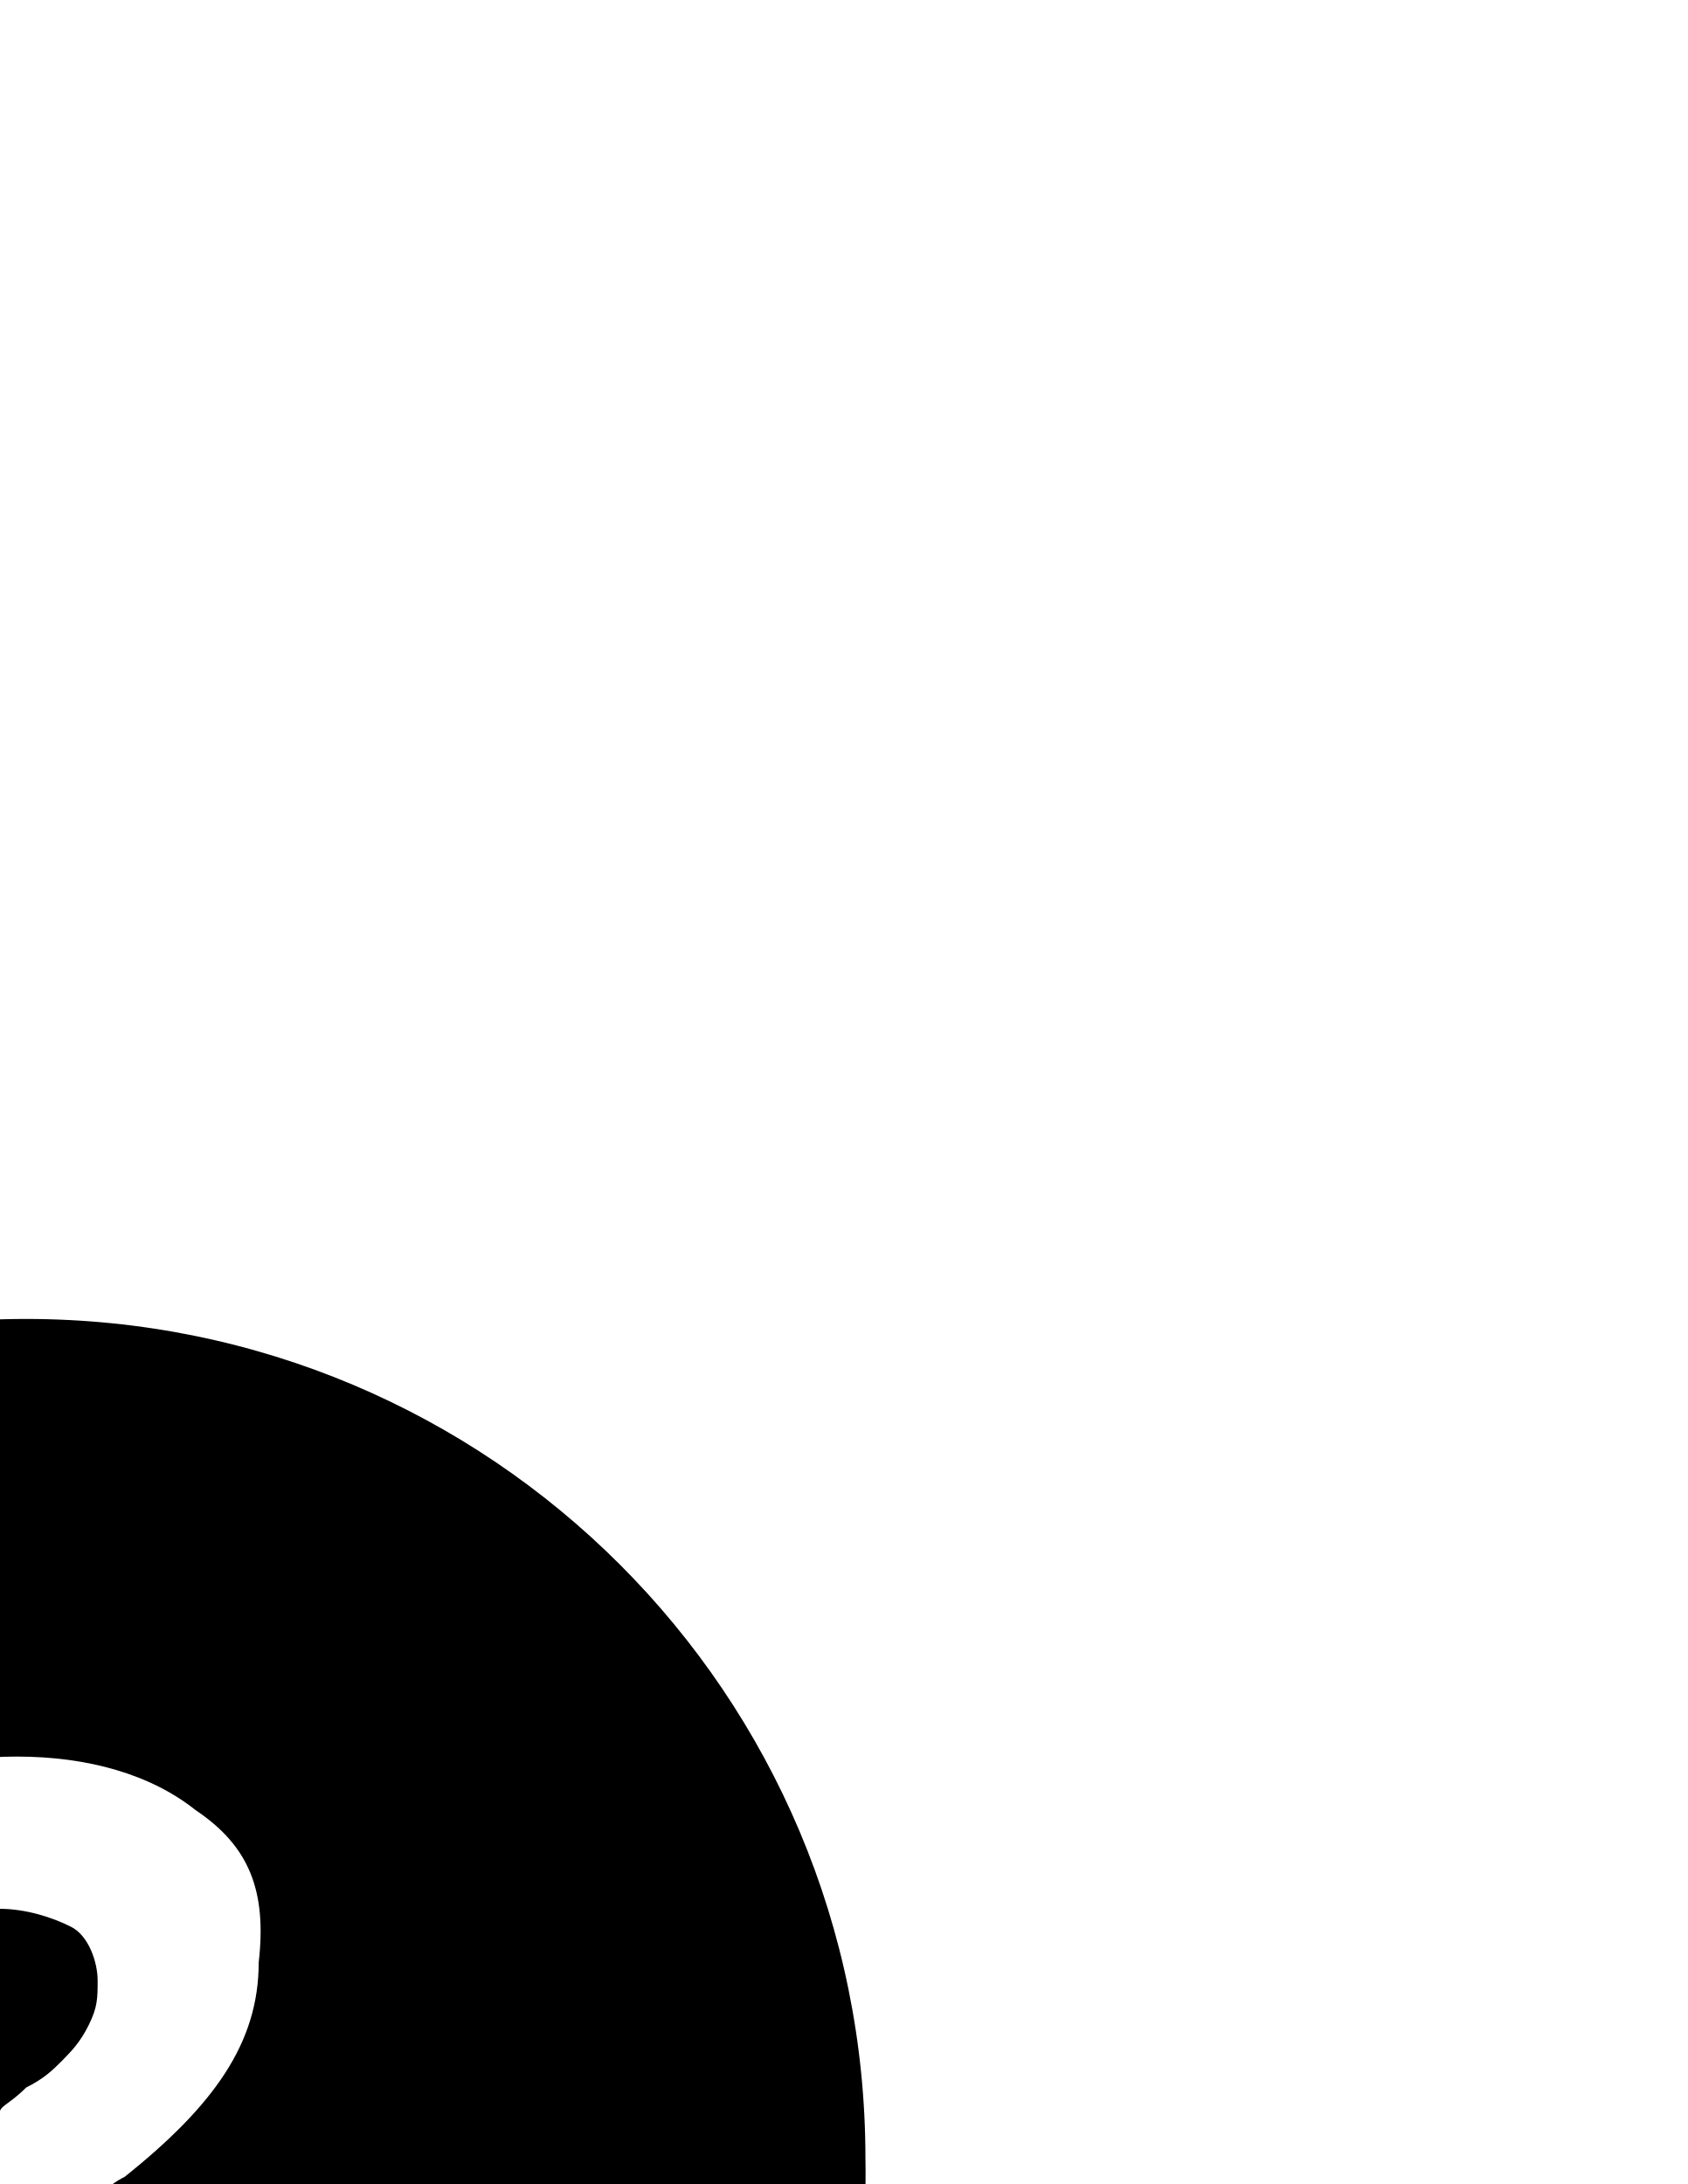
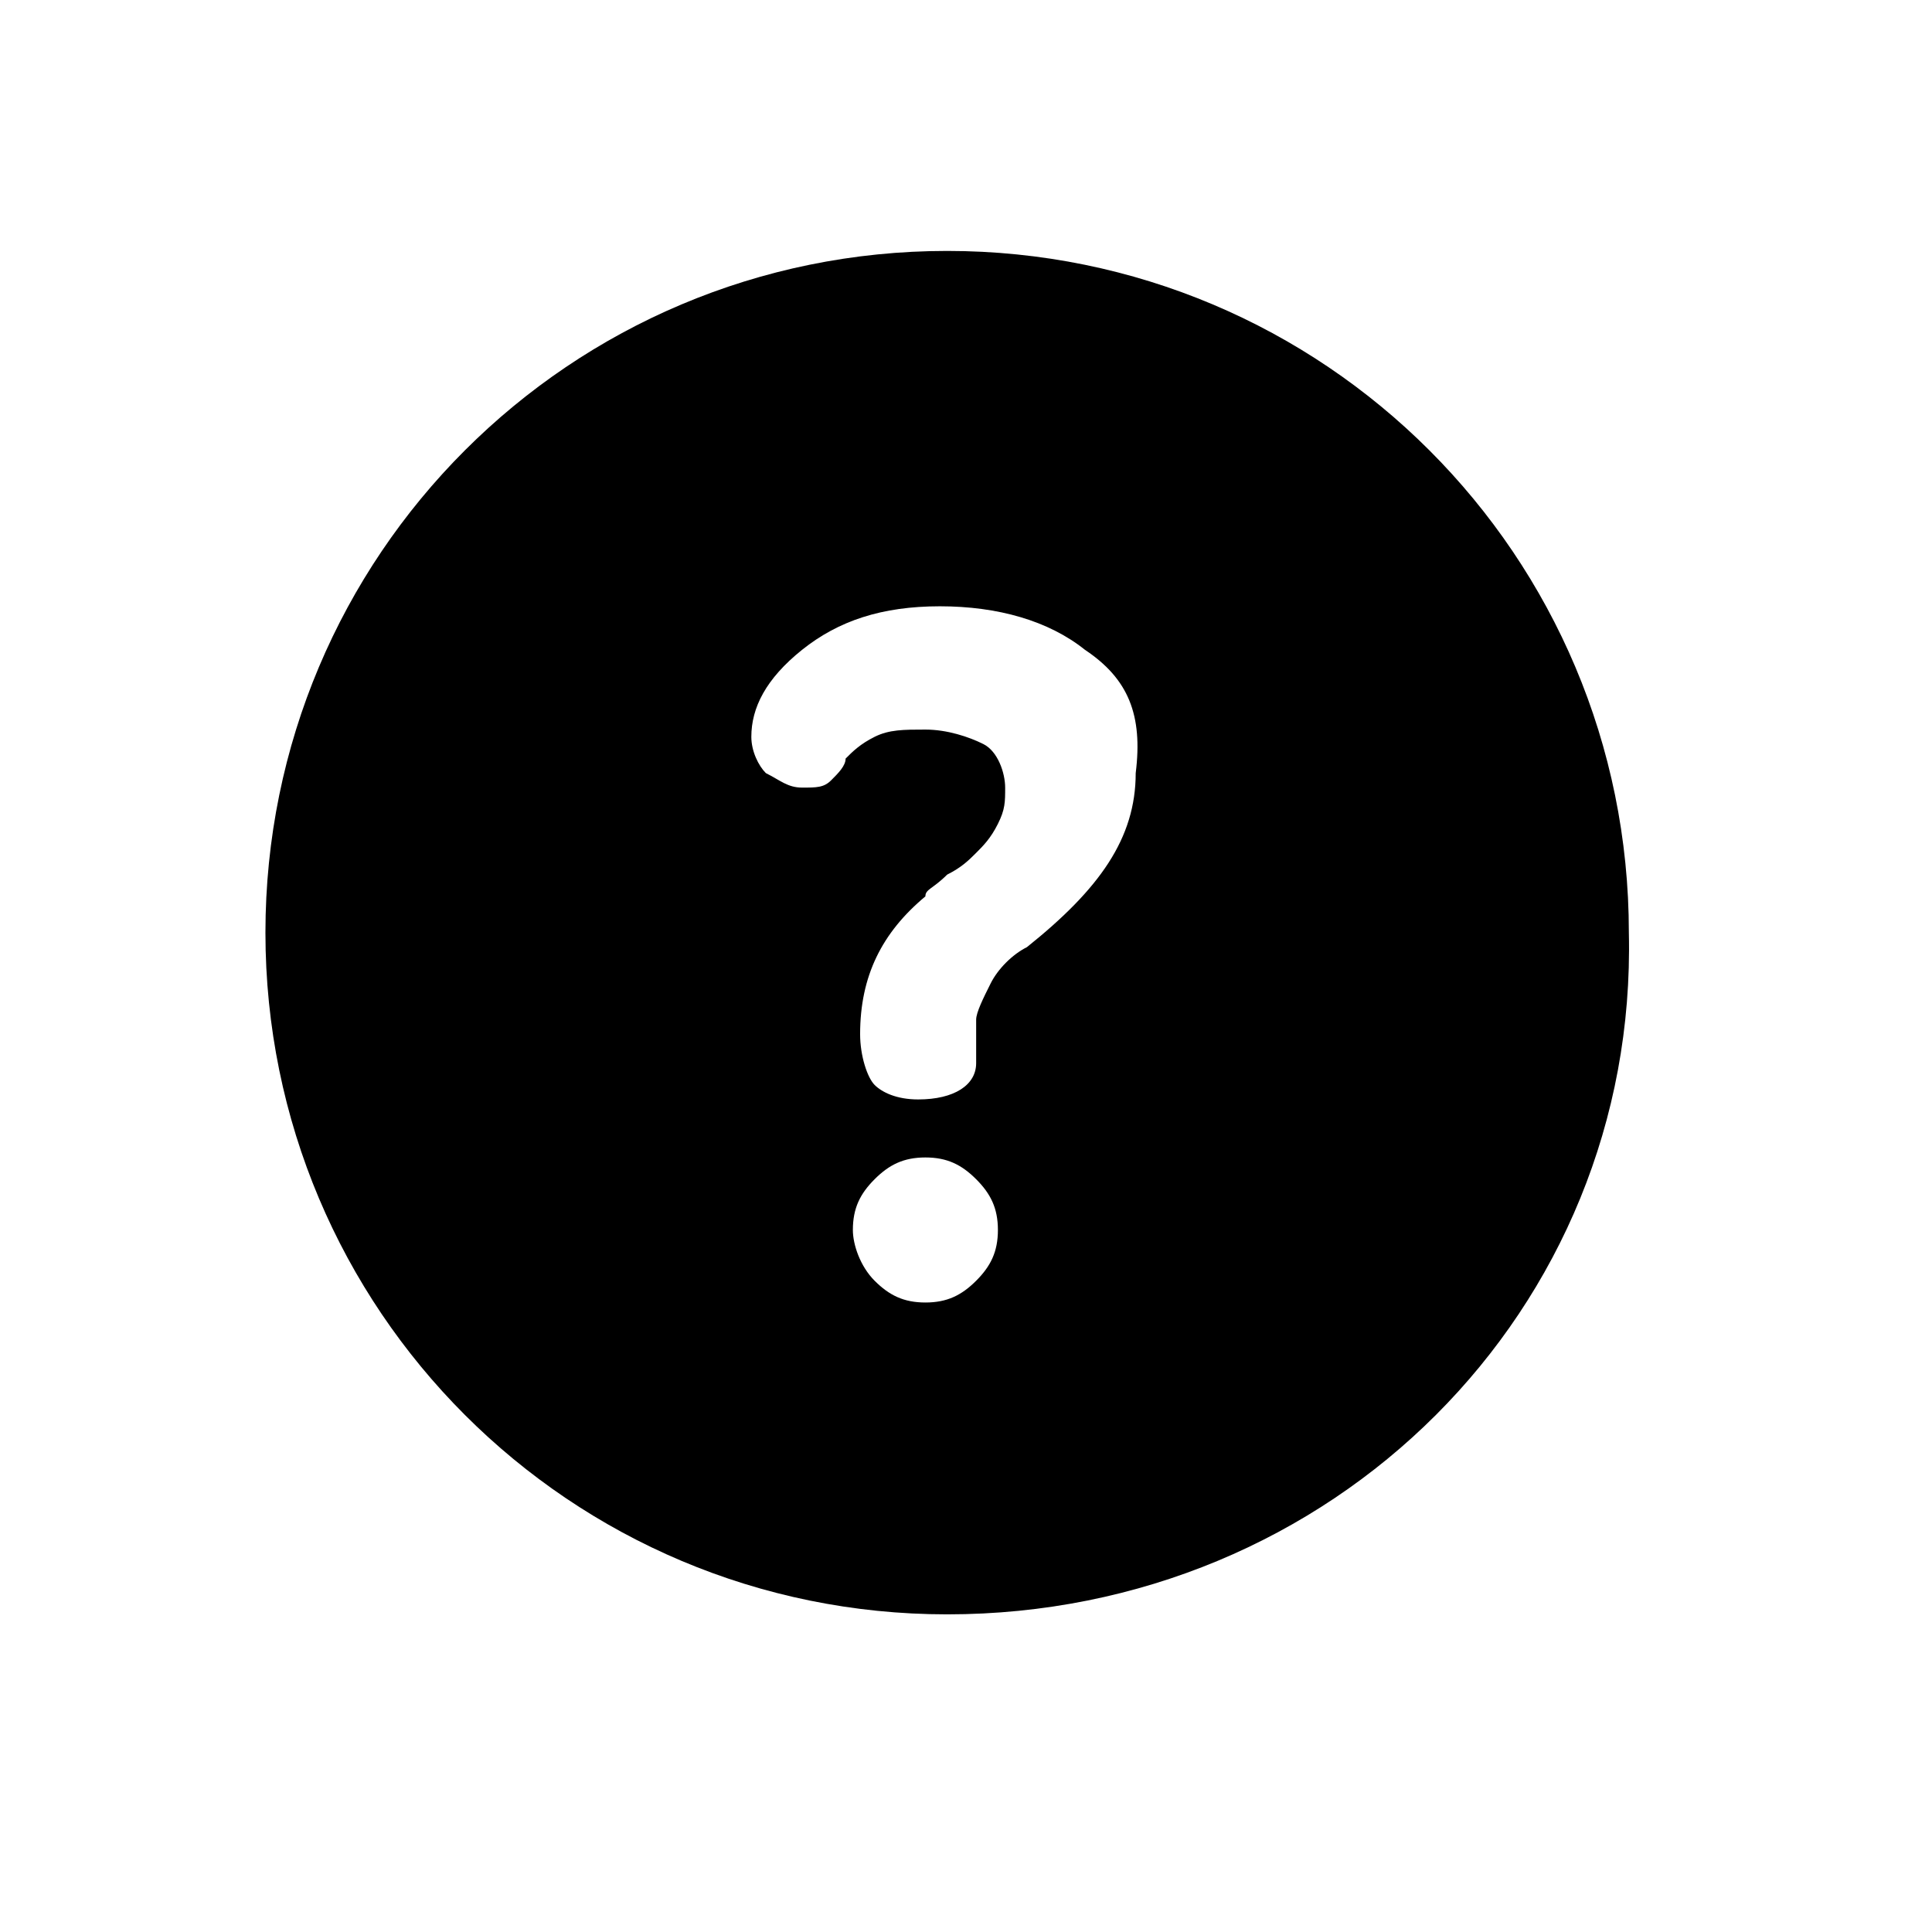
- <svg xmlns="http://www.w3.org/2000/svg" version="1.1" id="Layer_1" x="0px" y="0px" viewBox="0 0 612 792" enable-background="new 0 0 612 792" xml:space="preserve">
-   <path d="M9.4,1087.1c-168.4,0-304.4-136-304.4-304.4c0-168.4,136-304.4,304.4-304.4c168.4,0,304.4,136,304.4,304.4  C317,951.1,181,1087.1,9.4,1087.1z M-23,938.1c6.5,6.5,13,9.7,22.7,9.7c9.7,0,16.2-3.2,22.7-9.7c6.5-6.5,9.7-13,9.7-22.7  c0-9.7-3.2-16.2-9.7-22.7c-6.5-6.5-13-9.7-22.7-9.7c-9.7,0-16.2,3.2-22.7,9.7c-6.5,6.5-9.7,13-9.7,22.7  C-32.7,922-29.5,931.7-23,938.1z M70.9,656.4C54.7,643.5,32,637,6.1,637s-45.3,6.5-61.5,19.4c-16.2,13-22.7,25.9-22.7,38.9  c0,6.5,3.2,13,6.5,16.2c6.5,3.2,9.7,6.5,16.2,6.5s9.7,0,13-3.2s6.5-6.5,6.5-9.7c3.2-3.2,6.5-6.5,13-9.7c6.5-3.2,13-3.2,22.7-3.2  c9.7,0,19.4,3.2,25.9,6.5c6.5,3.2,9.7,13,9.7,19.4c0,6.5,0,9.7-3.2,16.2c-3.2,6.5-6.5,9.7-9.7,13c-3.2,3.2-6.5,6.5-13,9.7  c-6.5,6.5-9.7,6.5-9.7,9.7c-19.4,16.2-29.1,35.6-29.1,61.5c0,9.7,3.2,19.4,6.5,22.7s9.7,6.5,19.4,6.5c16.2,0,25.9-6.5,25.9-16.2  c0-9.7,0-16.2,0-19.4c0-3.2,3.2-9.7,6.5-16.2c3.2-6.5,9.7-13,16.2-16.2c32.4-25.9,48.6-48.6,48.6-77.7  C96.8,685.6,90.3,669.4,70.9,656.4z" />
+ <svg xmlns="http://www.w3.org/2000/svg" version="1.1" id="Layer_1" x="0px" y="0px" viewBox="-238 330.8 133.2 133.2" enable-background="new -238 330.8 133.2 133.2" xml:space="preserve">
+   <path d="M-172.7,442.1c-26,0-47-21-47-47s21-47,47-47s47,21,47,47C-125.1,421.1-146.1,442.1-172.7,442.1z M-177.7,419.1  c1,1,2,1.5,3.5,1.5c1.5,0,2.5-0.5,3.5-1.5s1.5-2,1.5-3.5c0-1.5-0.5-2.5-1.5-3.5c-1-1-2-1.5-3.5-1.5c-1.5,0-2.5,0.5-3.5,1.5  s-1.5,2-1.5,3.5C-179.2,416.6-178.7,418.1-177.7,419.1z M-163.2,375.6c-2.5-2-6-3-10-3c-4,0-7,1-9.5,3c-2.5,2-3.5,4-3.5,6  c0,1,0.5,2,1,2.5c1,0.5,1.5,1,2.5,1c1,0,1.5,0,2-0.5s1-1,1-1.5c0.5-0.5,1-1,2-1.5c1-0.5,2-0.5,3.5-0.5c1.5,0,3,0.5,4,1  c1,0.5,1.5,2,1.5,3c0,1,0,1.5-0.5,2.5c-0.5,1-1,1.5-1.5,2c-0.5,0.5-1,1-2,1.5c-1,1-1.5,1-1.5,1.5c-3,2.5-4.5,5.5-4.5,9.5  c0,1.5,0.5,3,1,3.5c0.5,0.5,1.5,1,3,1c2.5,0,4-1,4-2.5c0-1.5,0-2.5,0-3c0-0.5,0.5-1.5,1-2.5c0.5-1,1.5-2,2.5-2.5c5-4,7.5-7.5,7.5-12  C-159.2,380.1-160.2,377.6-163.2,375.6z" />
</svg>
